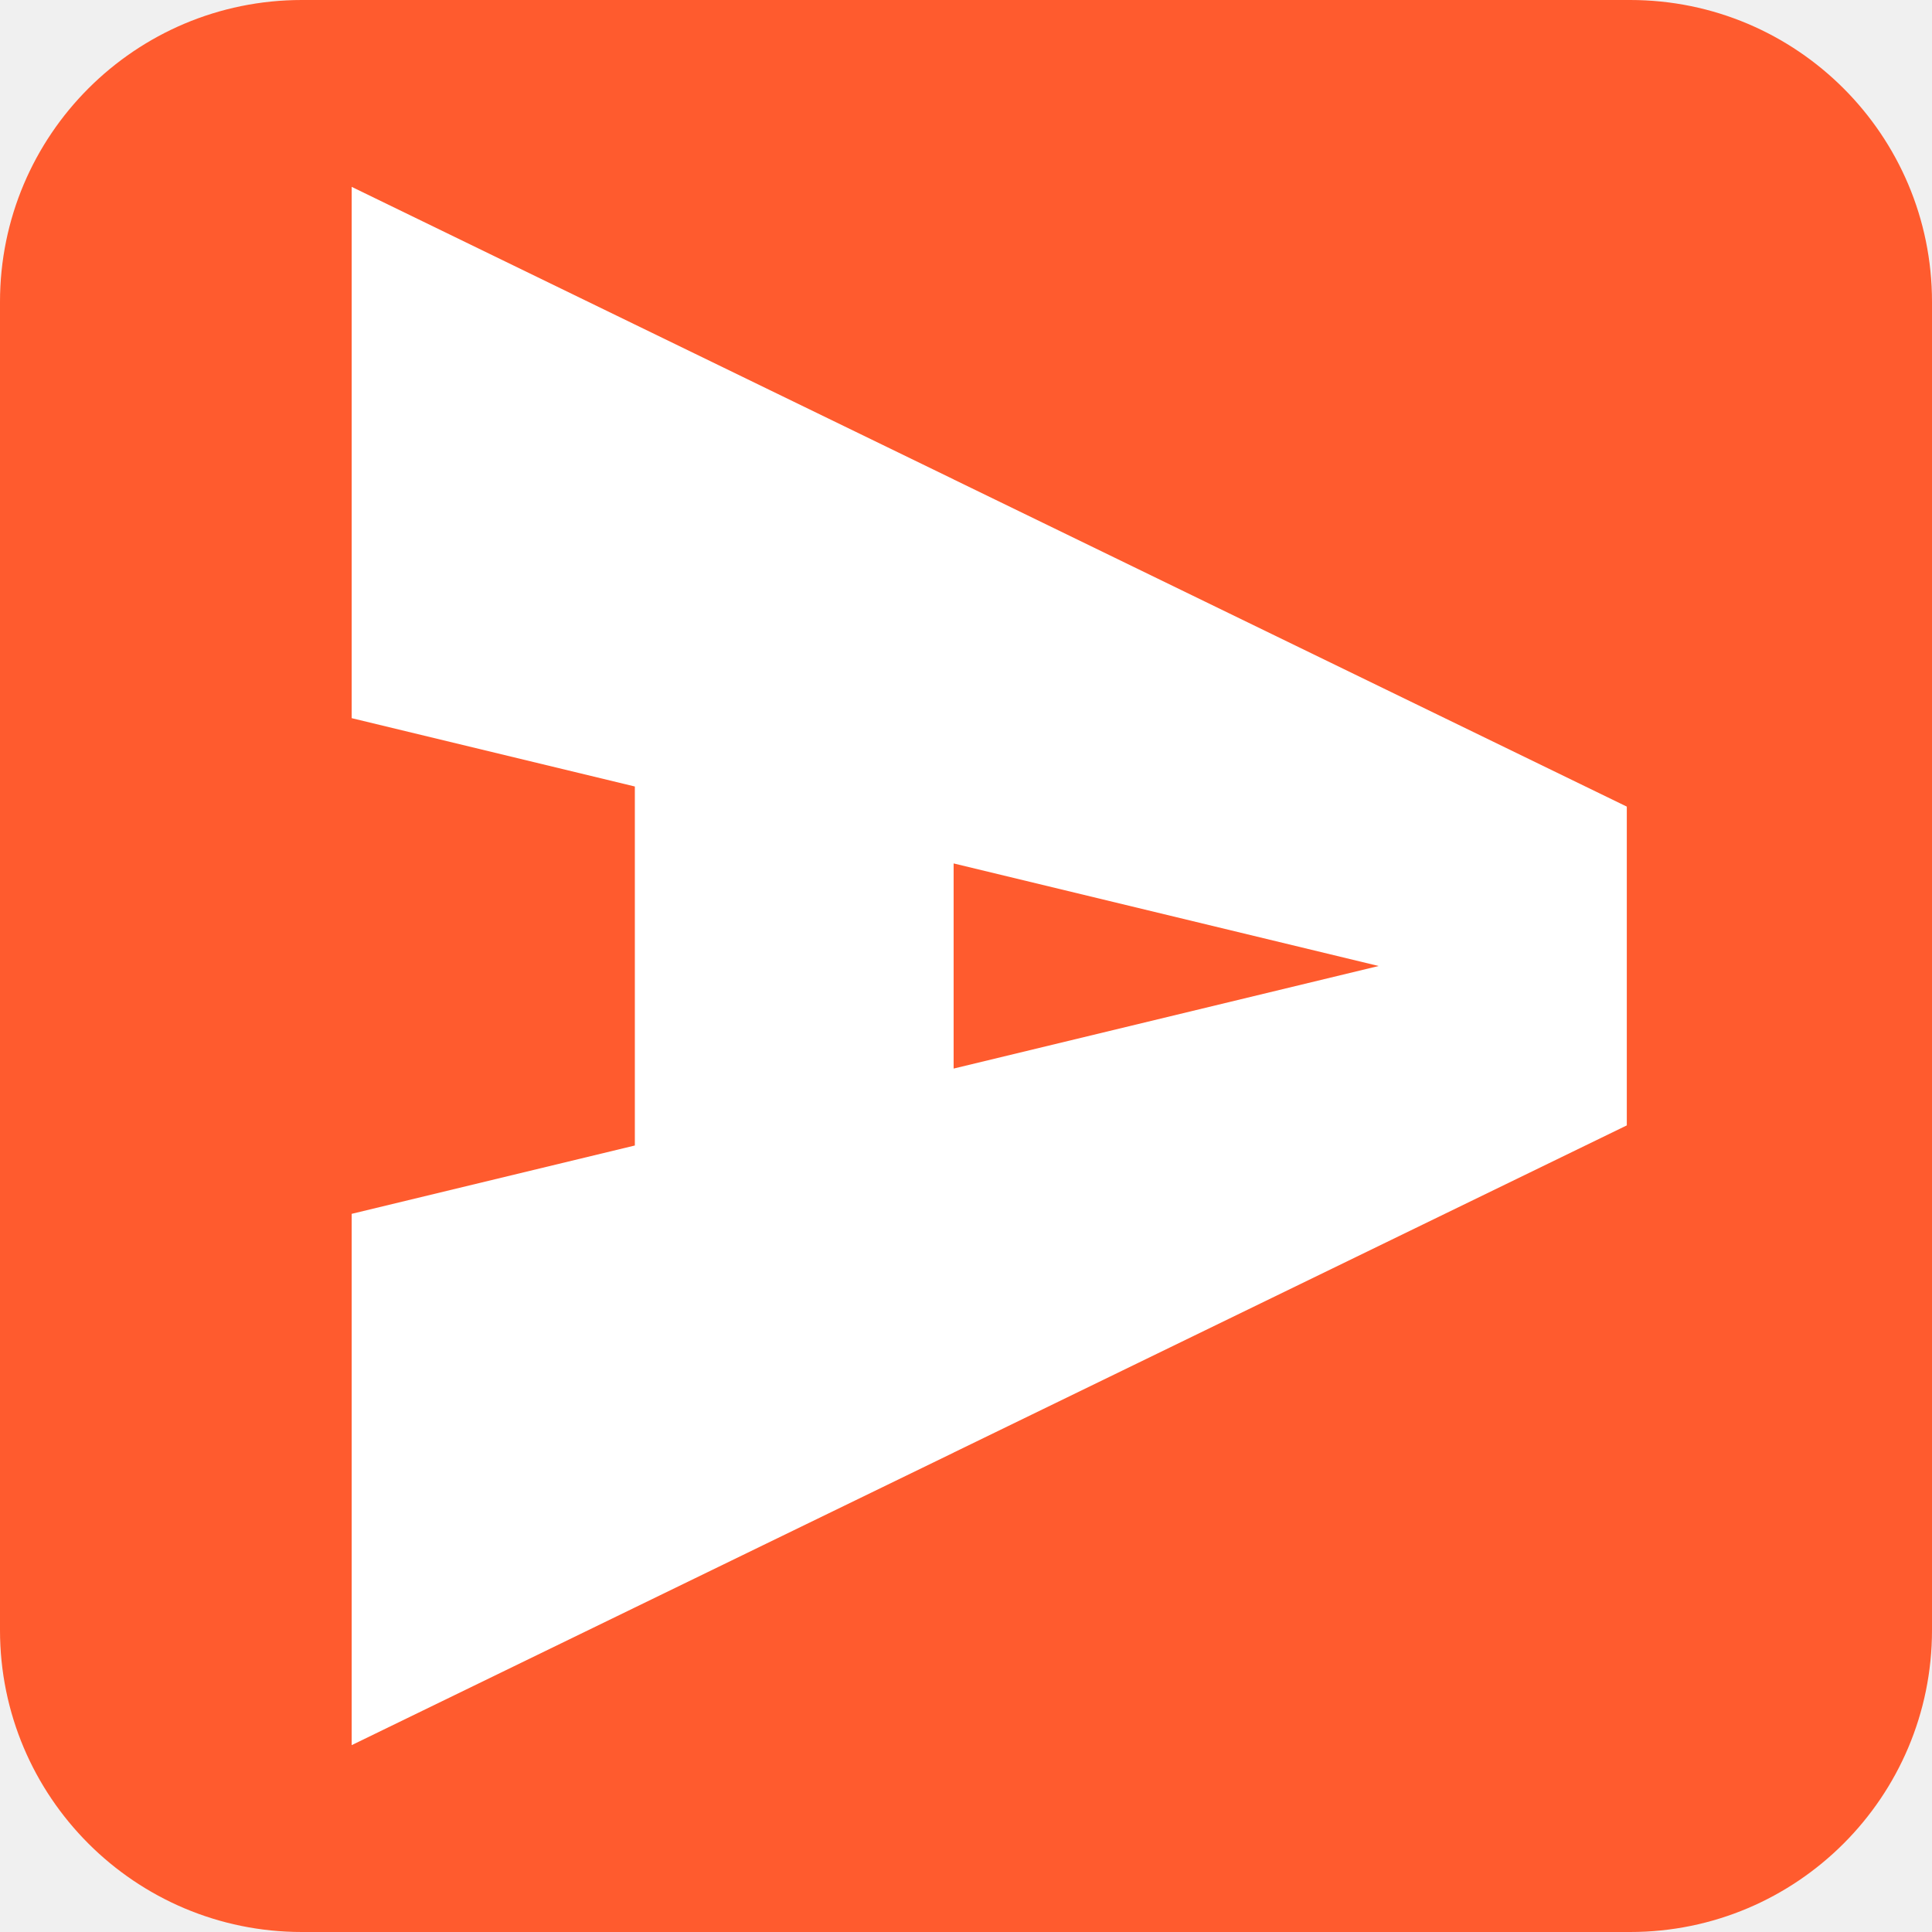
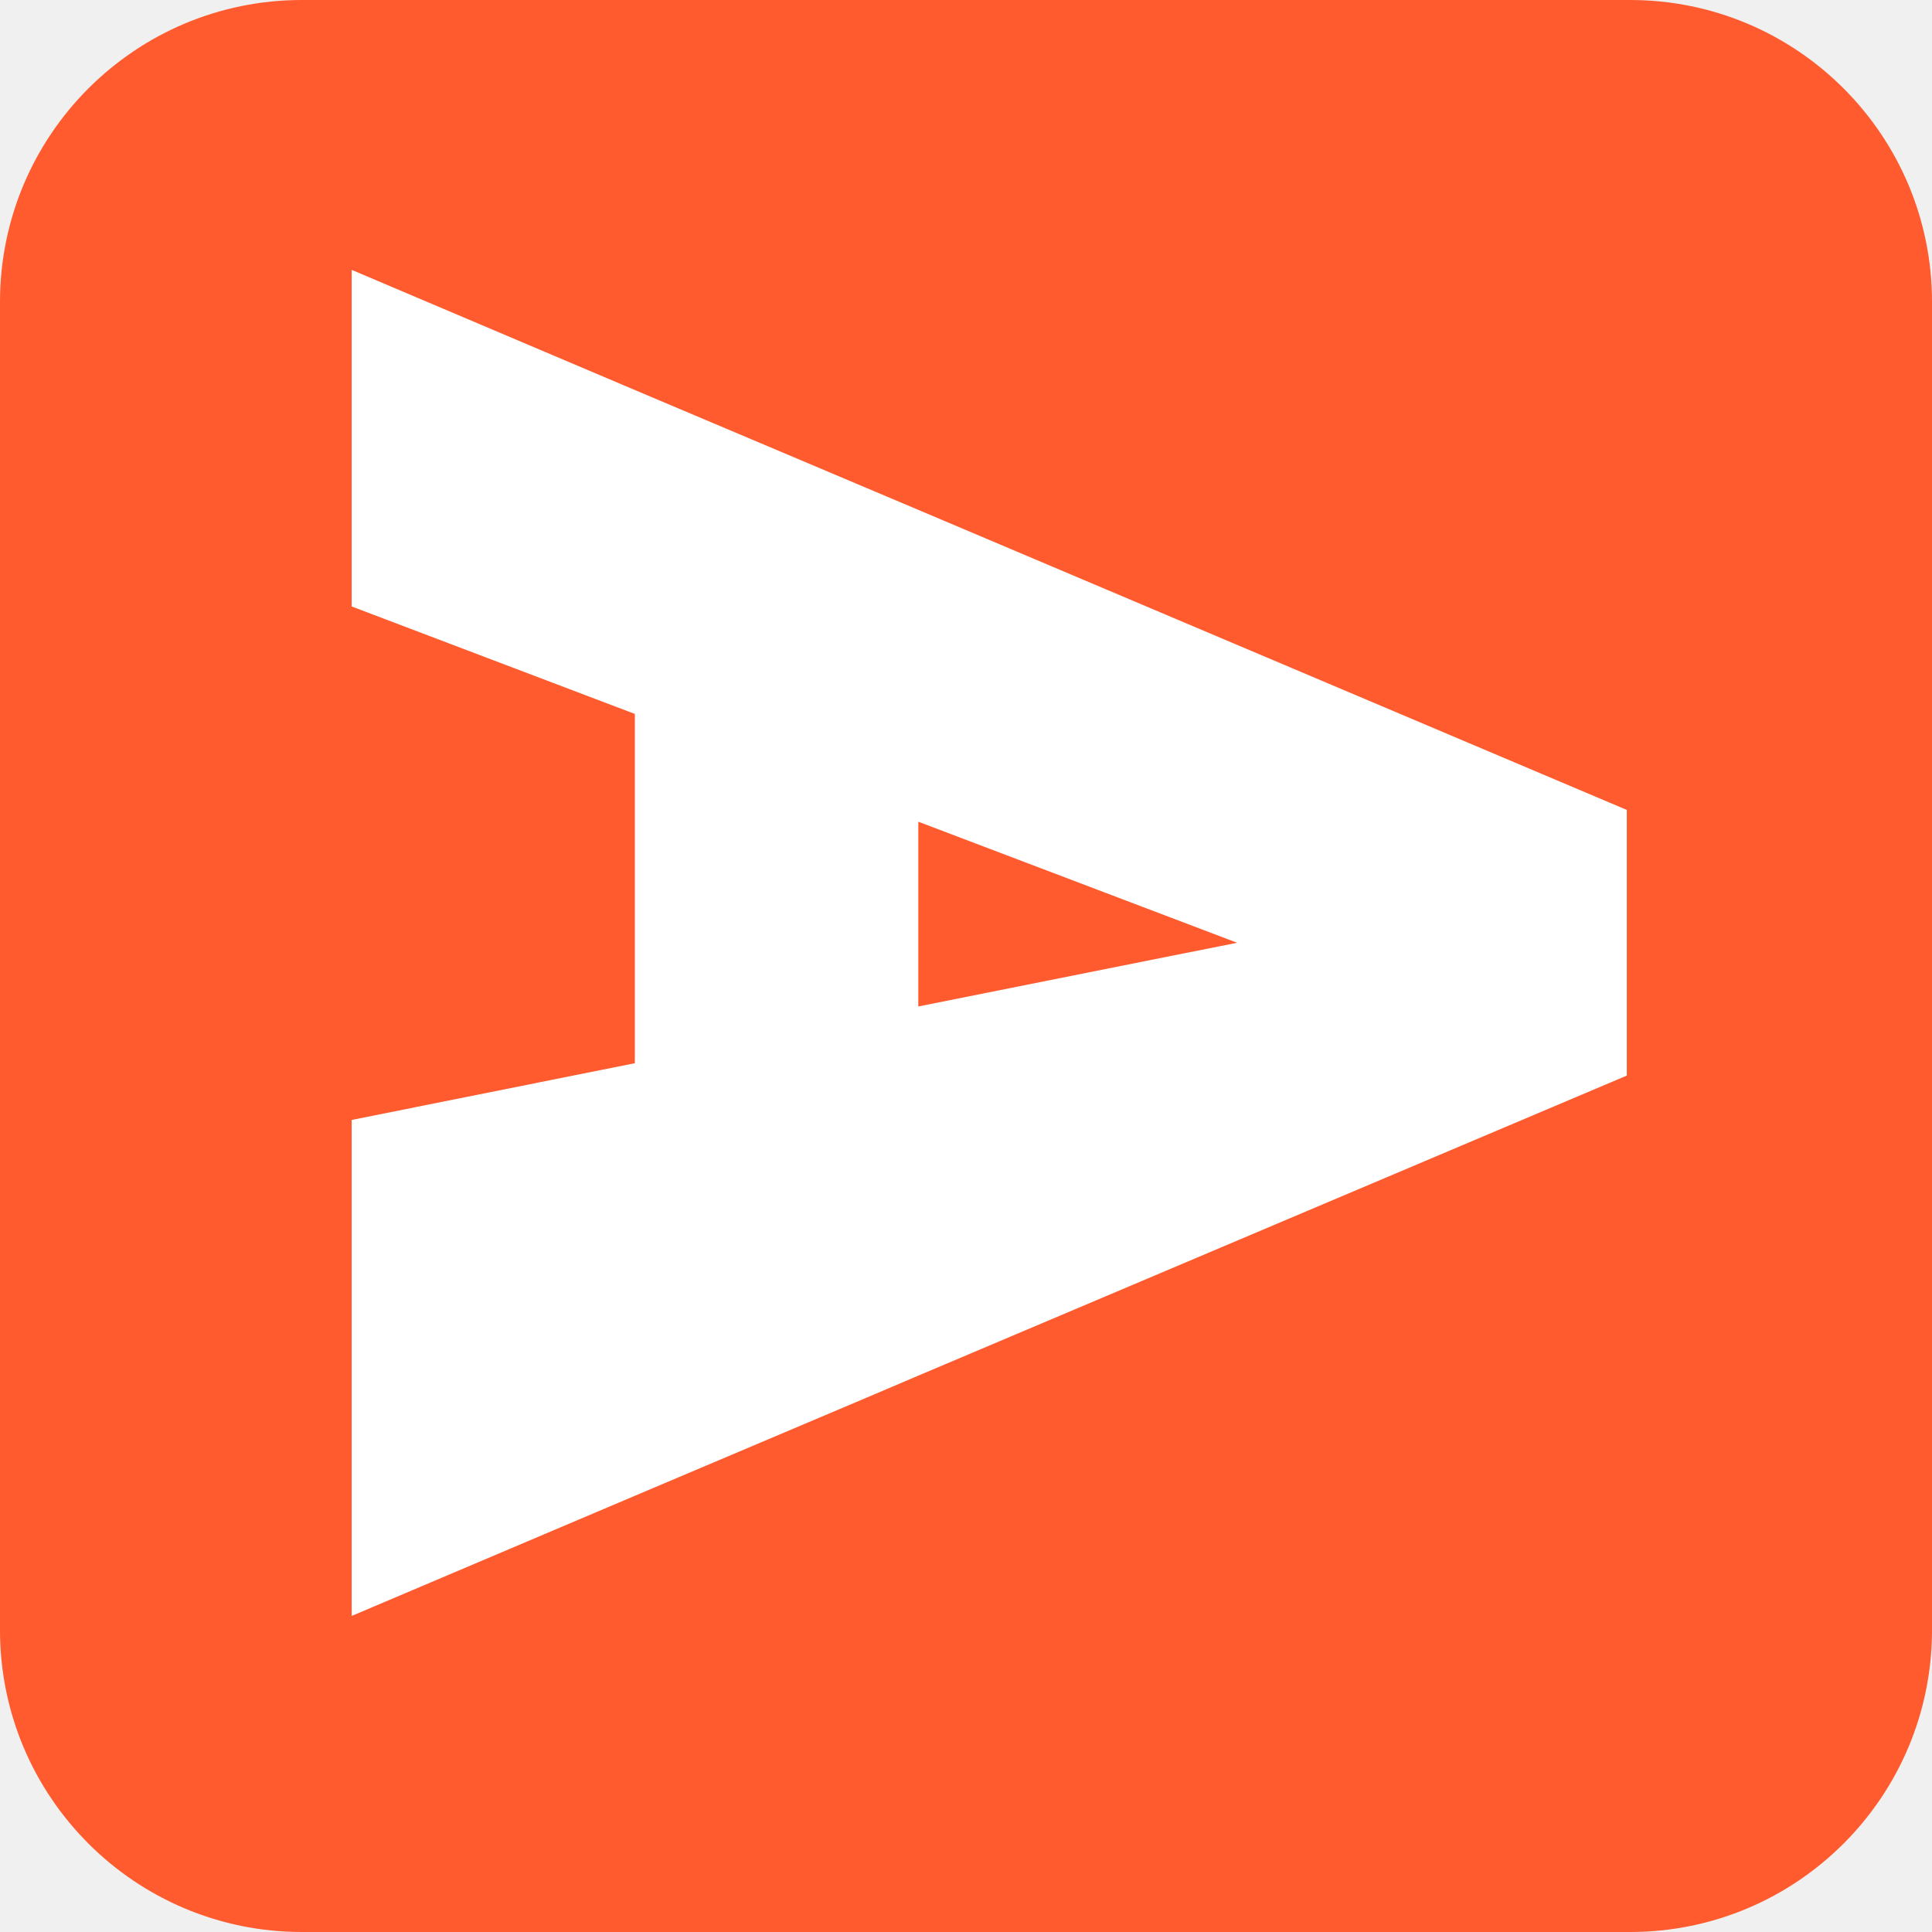
<svg xmlns="http://www.w3.org/2000/svg" viewBox="0 0 64 64">
  <rect width="64" height="64" rx="10" fill="#FF5B2E" />
-   <path d="M11.65,6.19 L53.89,26.72 L53.89,37.28 L11.65,57.81 L11.65,40.21 L45.67,32.00 L11.65,23.79 Z M21.03,10.75 L31.59,15.88 L31.59,48.12 L21.03,53.25 Z" fill="#FFFFFF" />
+   <path d="M21.03,12.92 L11.65,8.94 L11.65,20.09 L21.03,23.65 L21.03,35.22 L11.65,37.10 L11.65,53.53 L21.03,49.55 L28.54,46.37 L30.42,45.57 L53.89,35.63 L53.89,26.83 L30.42,16.89 Z M30.42,27.22 L40.98,31.23 L30.42,33.34 Z" fill="#FFFFFF" fill-rule="evenodd" />
</svg>
